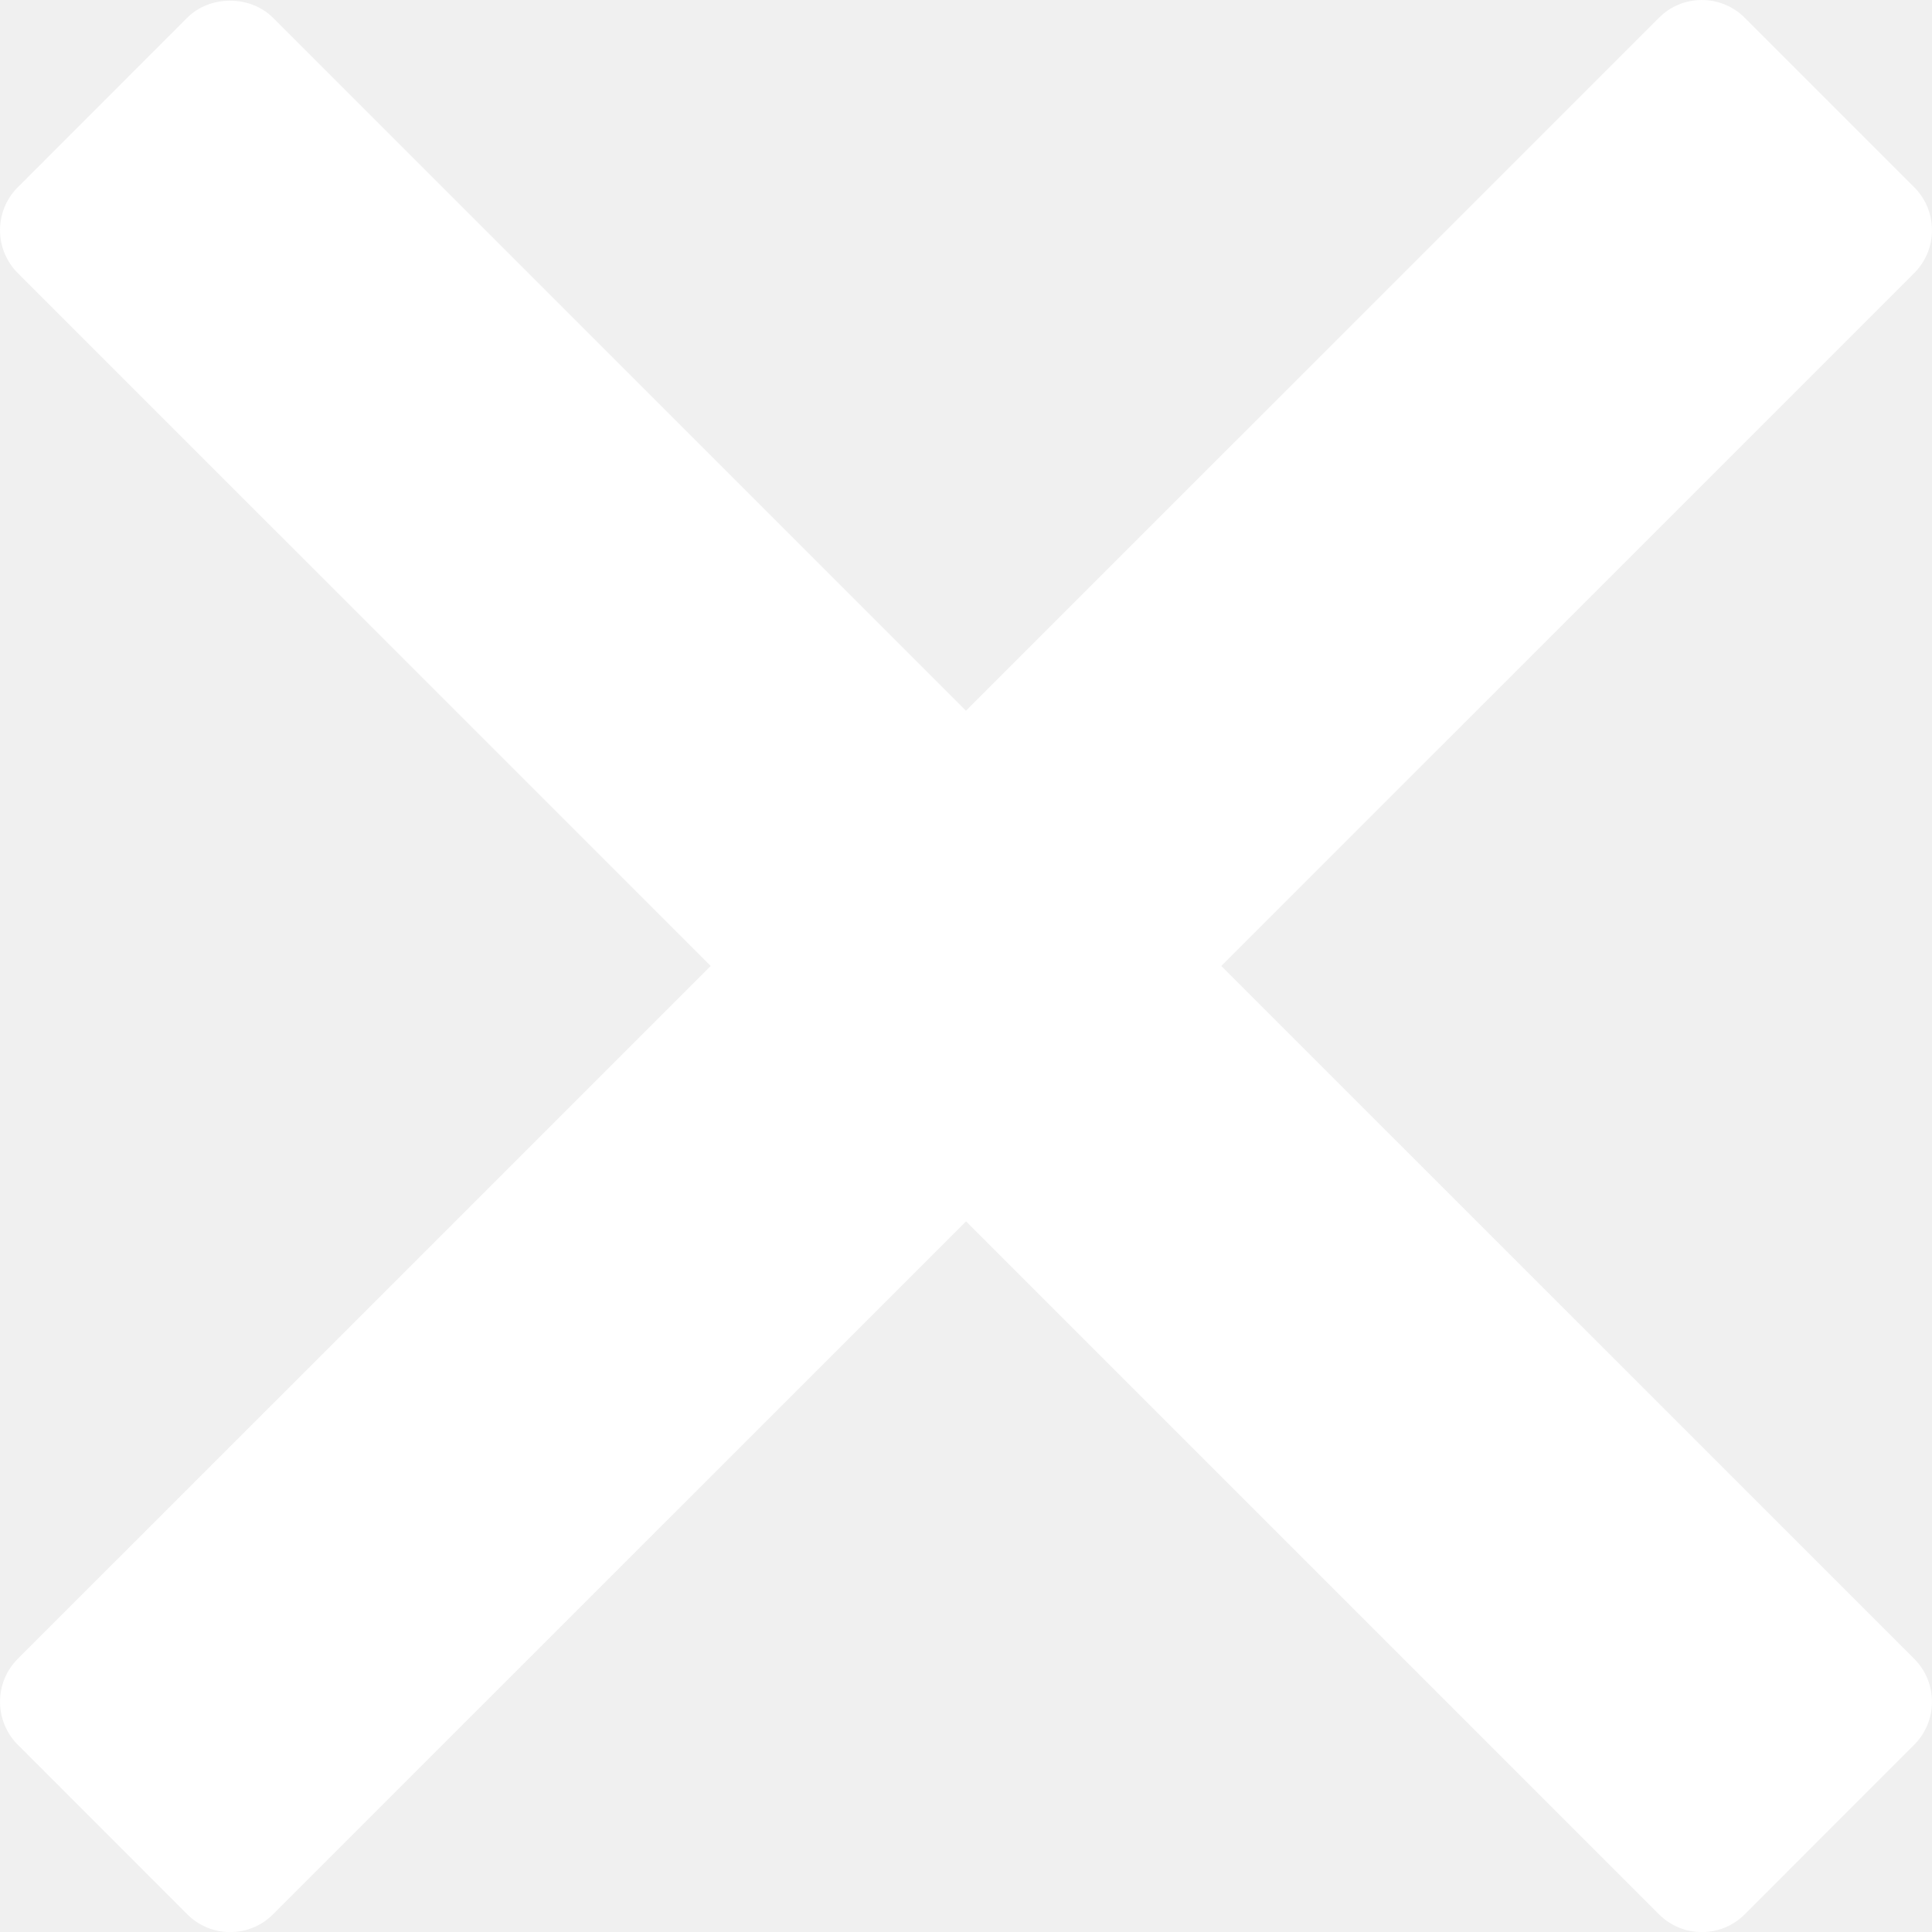
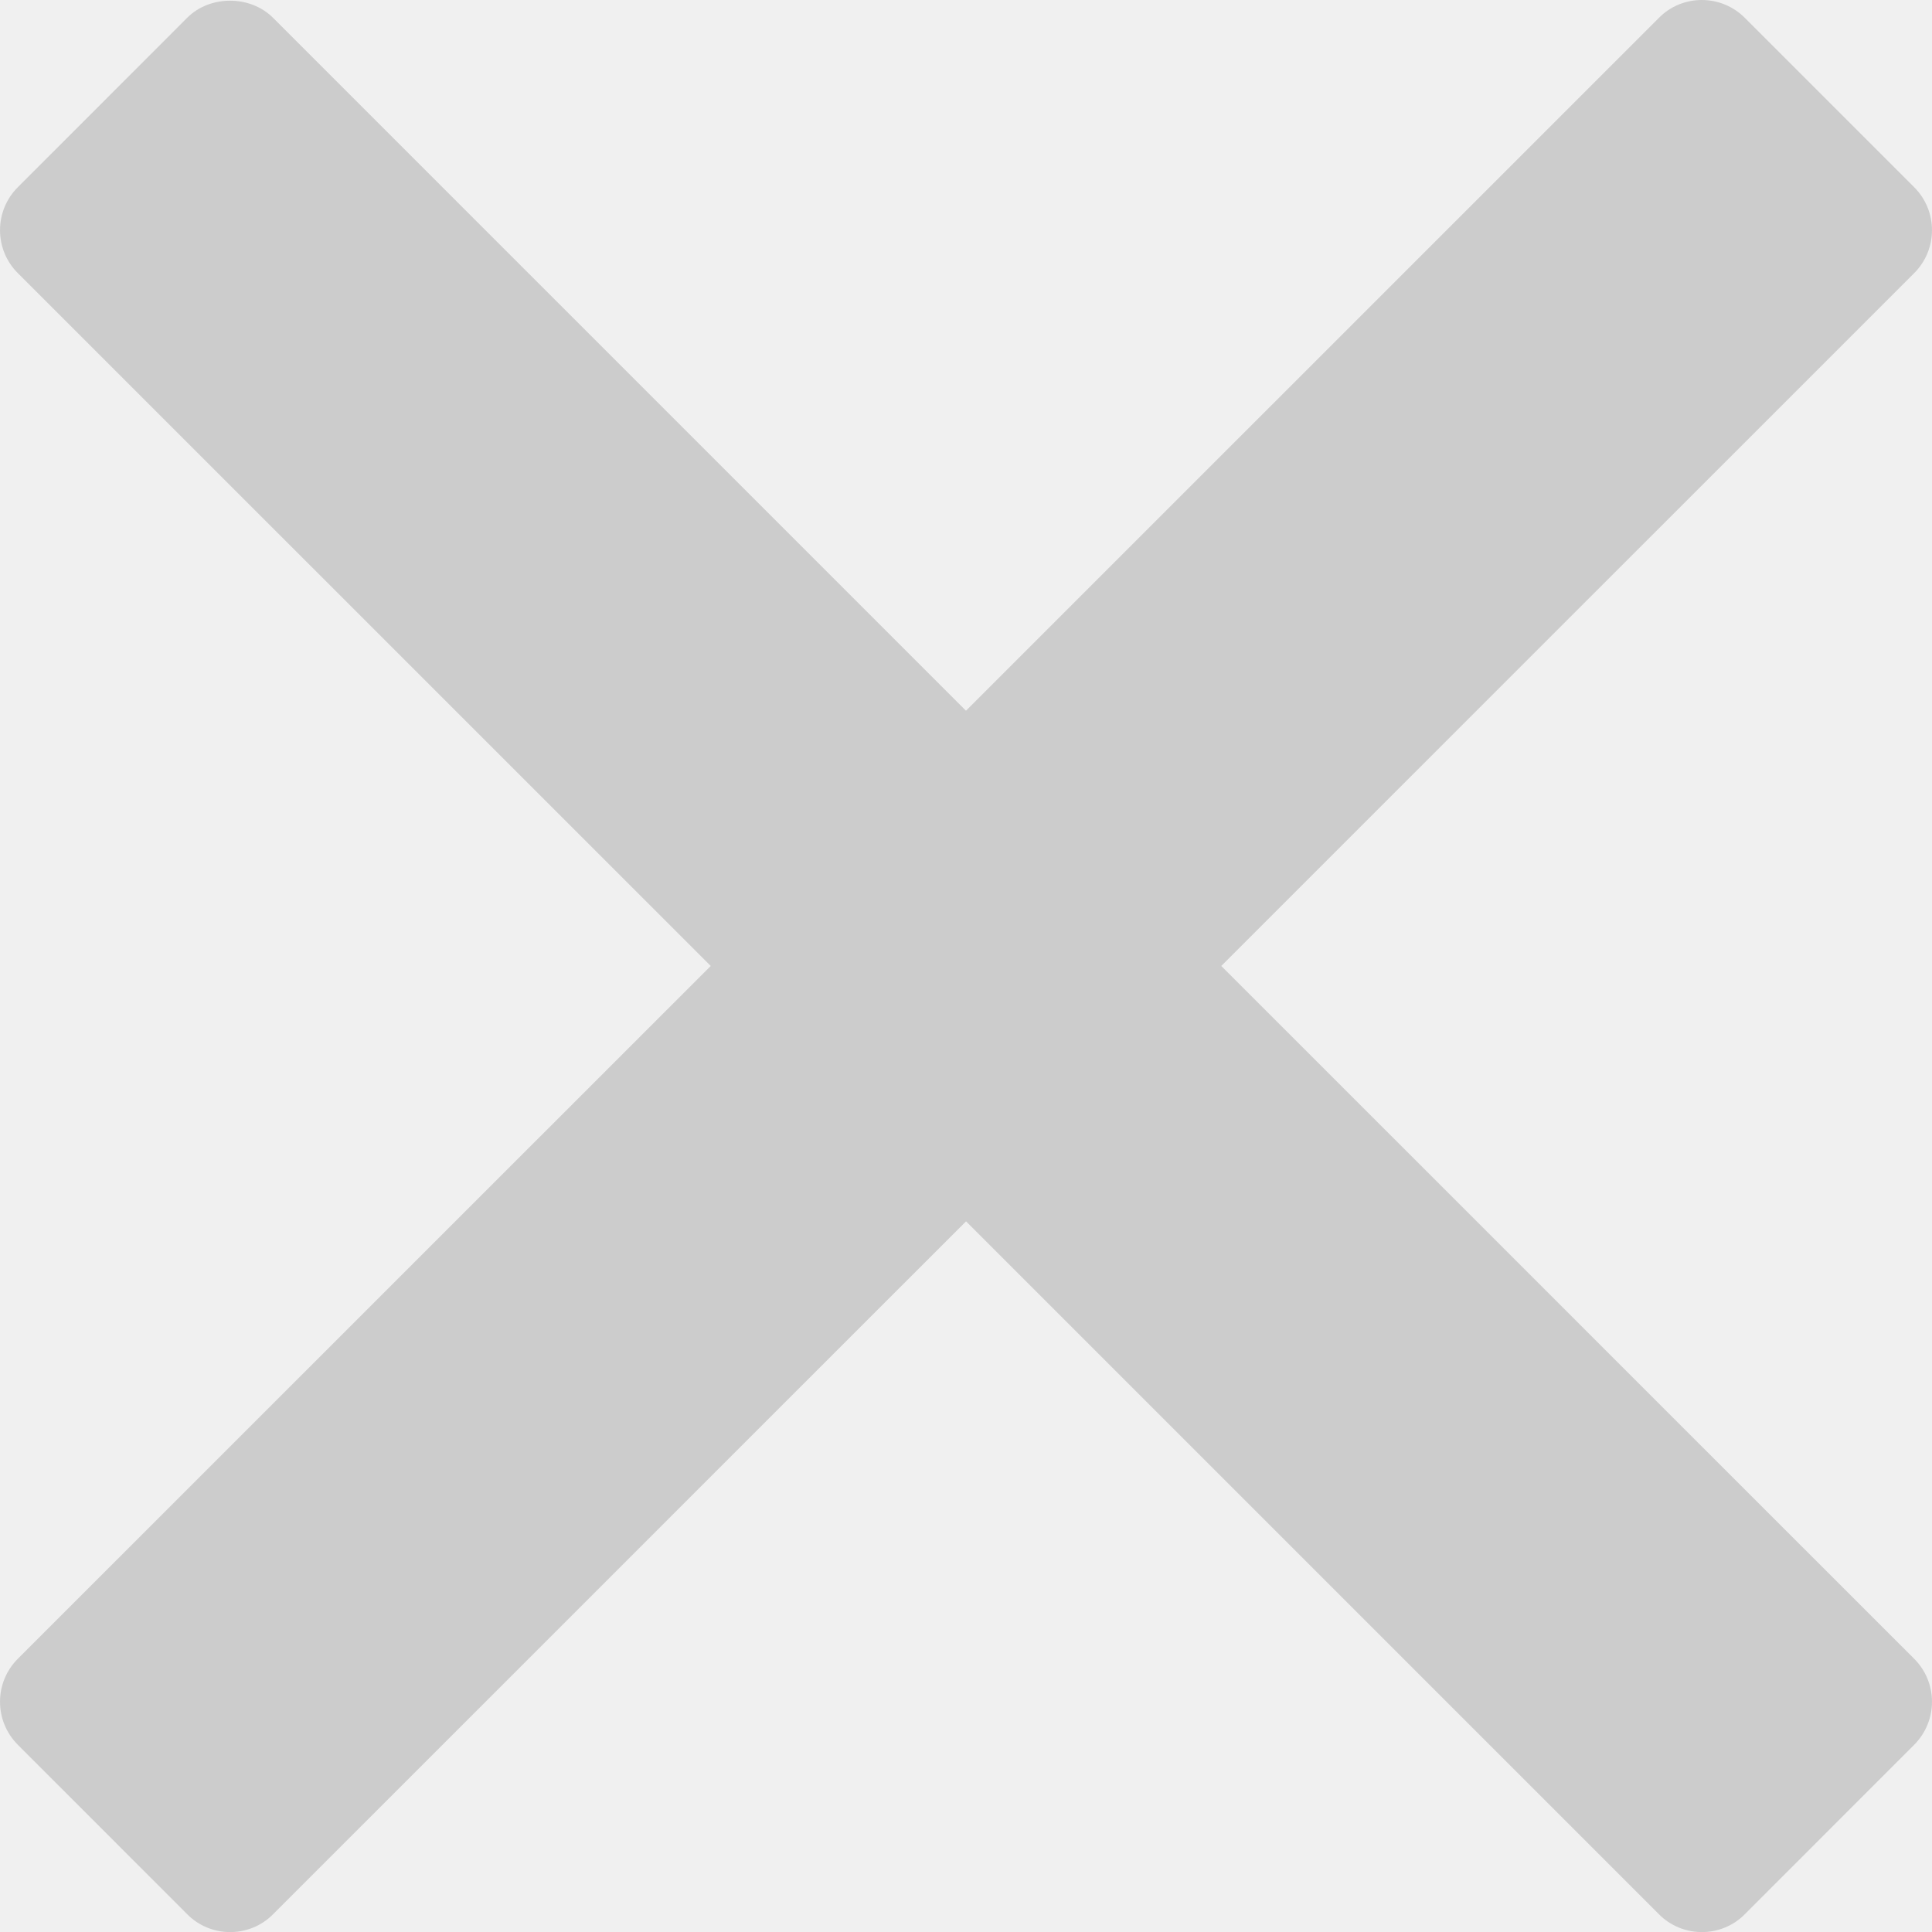
<svg xmlns="http://www.w3.org/2000/svg" version="1.0" id="Layer_1" x="0px" y="0px" width="23.867px" height="23.867px" viewBox="0 0 23.867 23.867" enable-background="new 0 0 23.867 23.867" xml:space="preserve">
-   <path fill="#FFFFFF" d="M15.087,11.933l8.56-8.559c0.293-0.293,0.293-0.768,0-1.061L21.554,0.22C21.414,0.079,21.223,0,21.023,0  c-0.199,0-0.391,0.079-0.529,0.22l-8.561,8.56l-8.56-8.56c-0.282-0.282-0.78-0.282-1.061,0L0.22,2.313  c-0.293,0.293-0.293,0.768,0,1.061l8.56,8.559l-8.56,8.559c-0.293,0.293-0.293,0.768,0,1.062l2.093,2.094  c0.141,0.142,0.331,0.22,0.53,0.22c0.199,0,0.39-0.078,0.53-0.22l8.561-8.56l8.56,8.56c0.141,0.142,0.332,0.22,0.53,0.22  c0.199,0,0.39-0.078,0.53-0.22l2.093-2.094c0.293-0.294,0.293-0.769,0-1.062L15.087,11.933z" />
+   <path fill="#ccc" d="M15.087,11.933l8.56-8.559c0.293-0.293,0.293-0.768,0-1.061L21.554,0.22C21.414,0.079,21.223,0,21.023,0  c-0.199,0-0.391,0.079-0.529,0.22l-8.561,8.56l-8.56-8.56c-0.282-0.282-0.78-0.282-1.061,0L0.22,2.313  c-0.293,0.293-0.293,0.768,0,1.061l8.56,8.559l-8.56,8.559c-0.293,0.293-0.293,0.768,0,1.062l2.093,2.094  c0.141,0.142,0.331,0.22,0.53,0.22c0.199,0,0.39-0.078,0.53-0.22l8.561-8.56l8.56,8.56c0.141,0.142,0.332,0.22,0.53,0.22  c0.199,0,0.39-0.078,0.53-0.22l2.093-2.094c0.293-0.294,0.293-0.769,0-1.062L15.087,11.933z" />
</svg>
